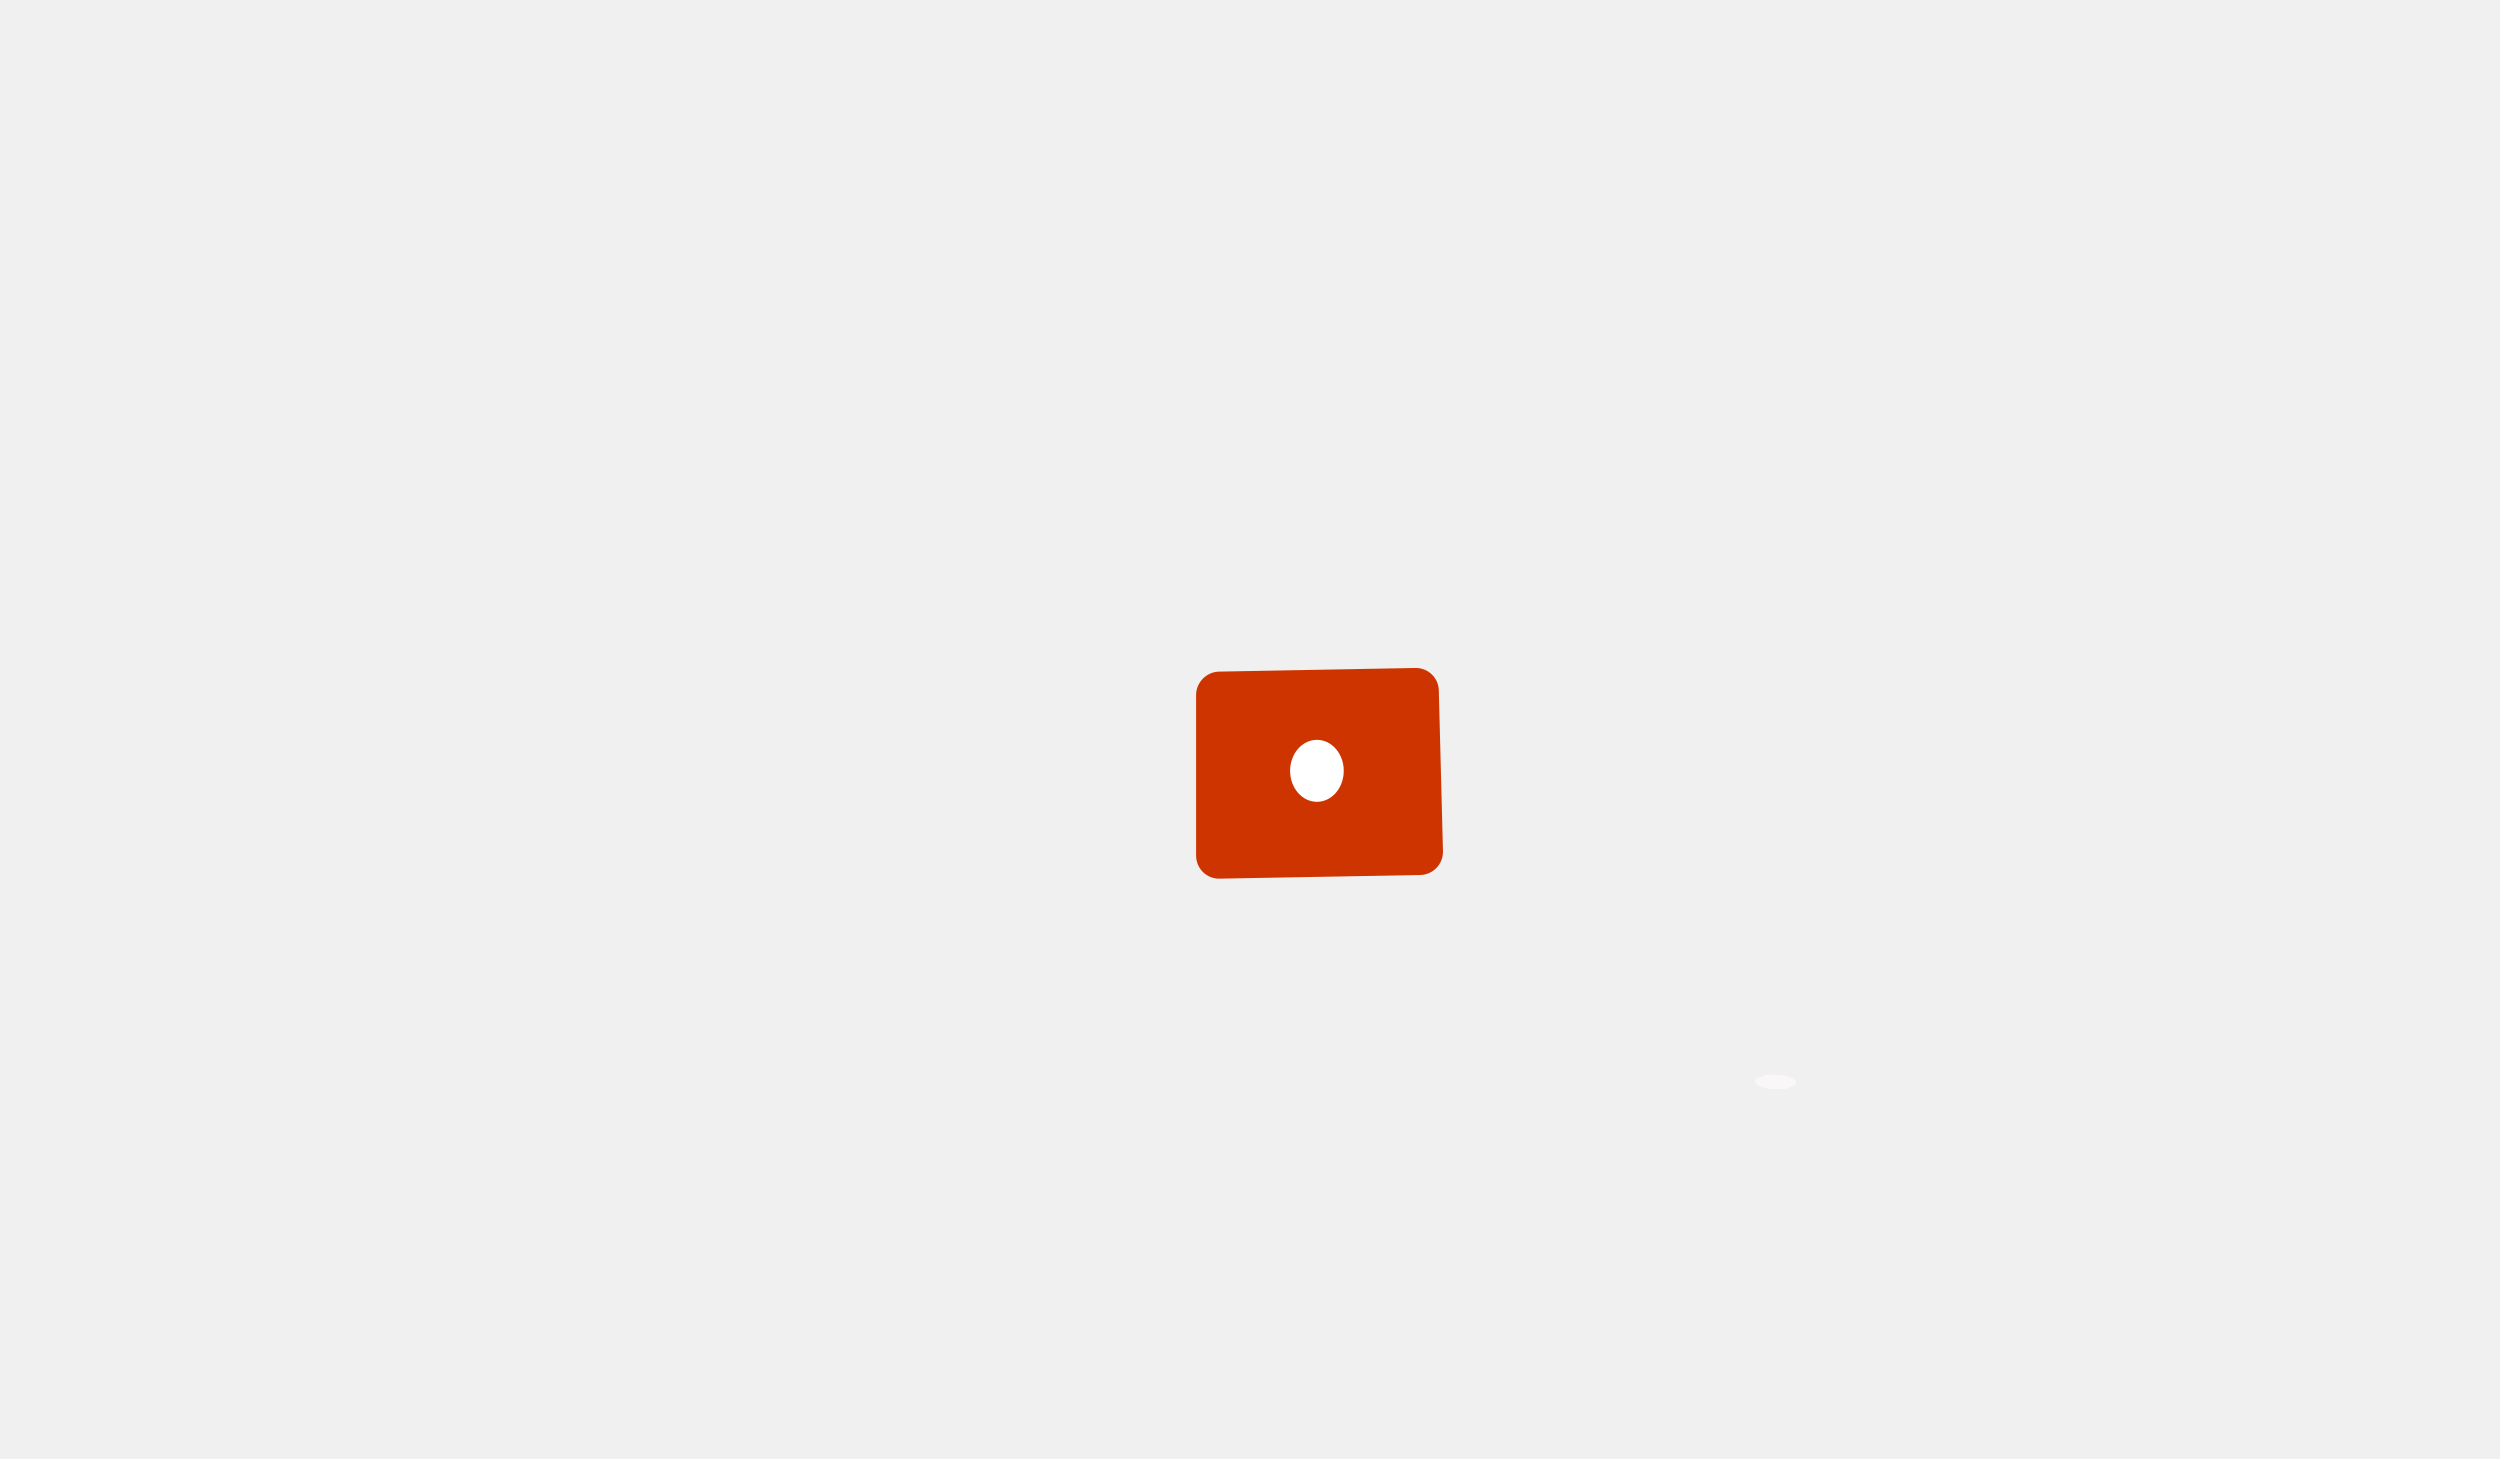
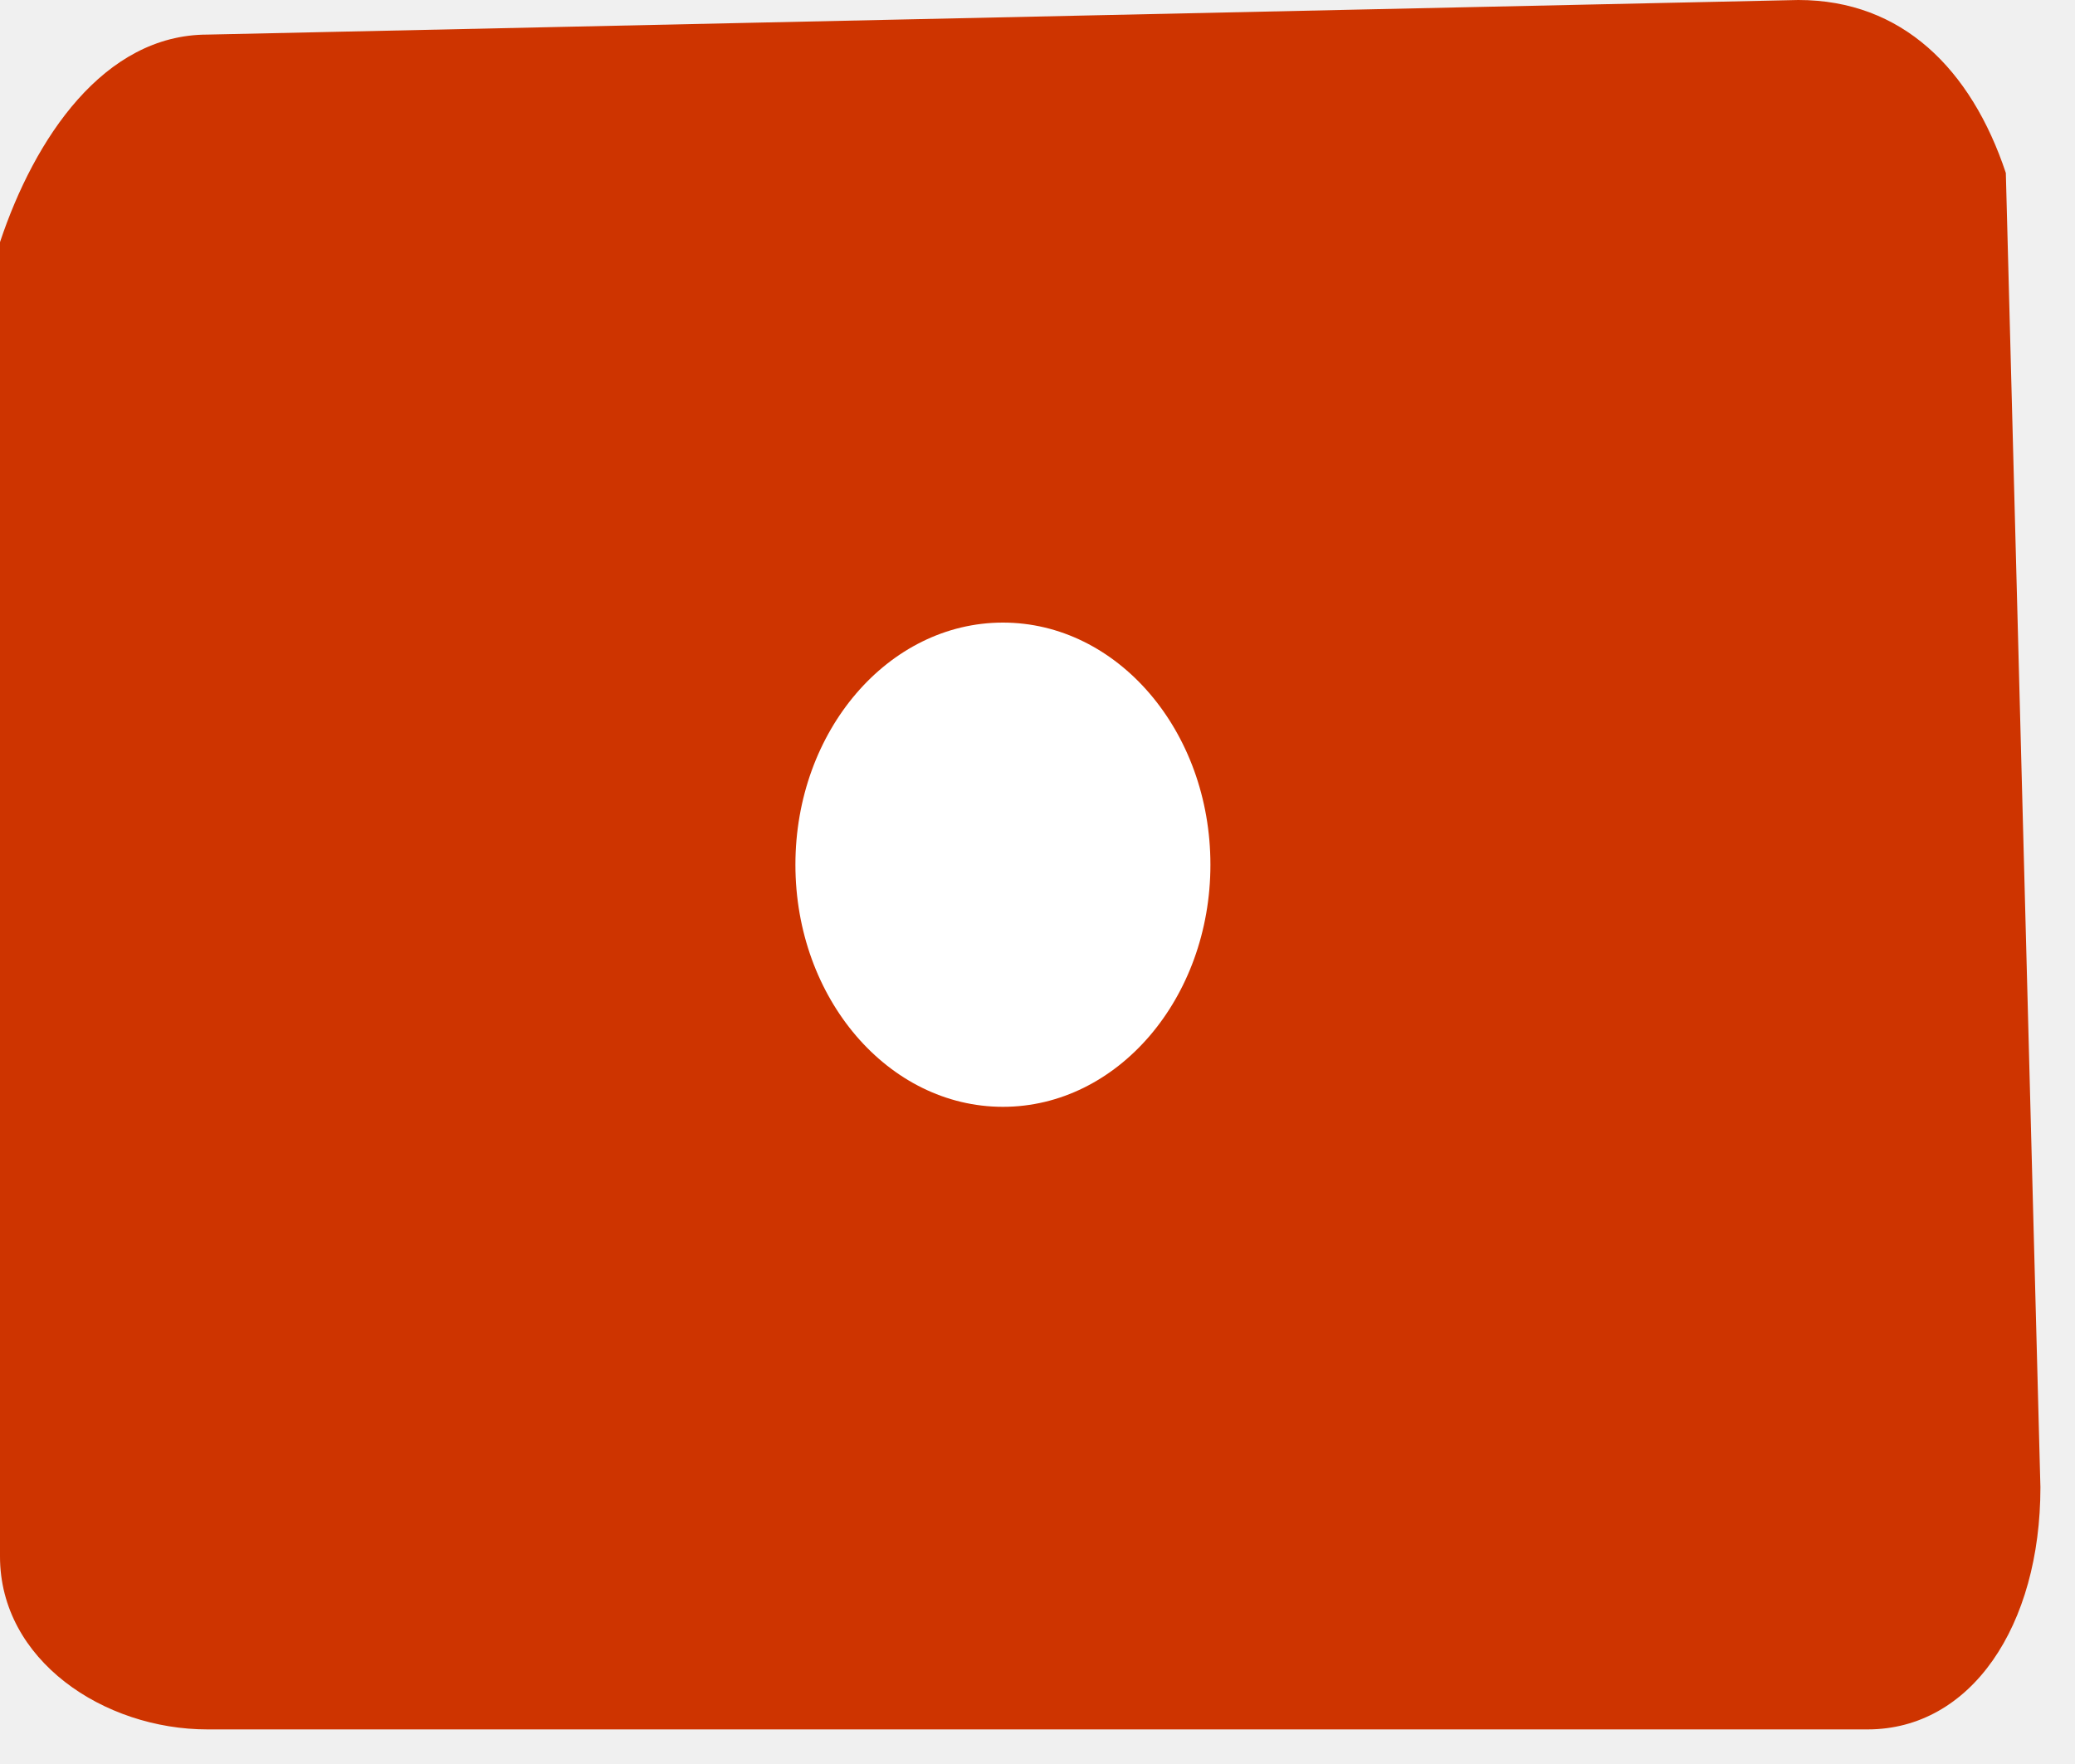
- <svg xmlns="http://www.w3.org/2000/svg" version="1.1" id="Layer_1" x="0px" y="0px" viewBox="0 0 960 560" enable-background="new 0 0 960 560" xml:space="preserve">
-   <path fill="#F9F7F8" d="M685.5,418.1c-3.5,0-6.9,0.4-10.2-1.3c-0.7-0.4-1.3-0.6-1.3-1.5c0-1,0.7-1.3,1.3-1.5c1-0.4,2.1-0.7,3.1-1.1  c2.8,0,5.7-0.2,8.4,0.8c1.1,0.4,2.5,0.7,2.7,2.1c0.2,1.6-1.6,1.5-2.5,2.1C686.5,417.9,686,417.9,685.5,418.1z" />
-   <path fill="#F9F7F8" d="M685.5,418.1c-3.5,0-6.9,0.4-10.2-1.3c-0.7-0.4-1.3-0.6-1.3-1.5c0-1,0.7-1.3,1.3-1.5c1-0.4,2.1-0.7,3.1-1.1  c2.8,0,5.7-0.2,8.4,0.8c1.1,0.4,2.5,0.7,2.7,2.1c0.2,1.6-1.6,1.5-2.5,2.1C686.5,417.9,686,417.9,685.5,418.1z" />
-   <path fill="#CE3400" d="M468.1,257.9l75.4-1.4c4.9-0.1,8.9,3.8,9,8.6l1.6,61.8c0.1,4.9-3.8,9-8.7,9.1l-77.1,1.4c-5,0.1-9-3.9-9-8.9  v-61.8C459.4,262,463.3,258,468.1,257.9z" />
-   <ellipse fill="#FFFFFF" cx="505.7" cy="296" rx="10.3" ry="11.9" />
+ <svg xmlns="http://www.w3.org/2000/svg" version="1.1" id="Layer_1" x="0px" y="0px" viewBox="0 0 6 5.1" enable-background="new 0 0 6 5.1" xml:space="preserve">
+   <path fill="#CE3400" d="M0.6,0.1L5.2,0c0.3,0,0.5,0.2,0.6,0.5l0.1,3.8C5.9,4.7,5.7,5,5.4,5L0.6,5c-0.3,0-0.6-0.2-0.6-0.5V0.7  C0.1,0.4,0.3,0.1,0.6,0.1z" />
+   <ellipse fill="#FFFFFF" cx="2.9" cy="2.5" rx="0.6" ry="0.7" />
</svg>
